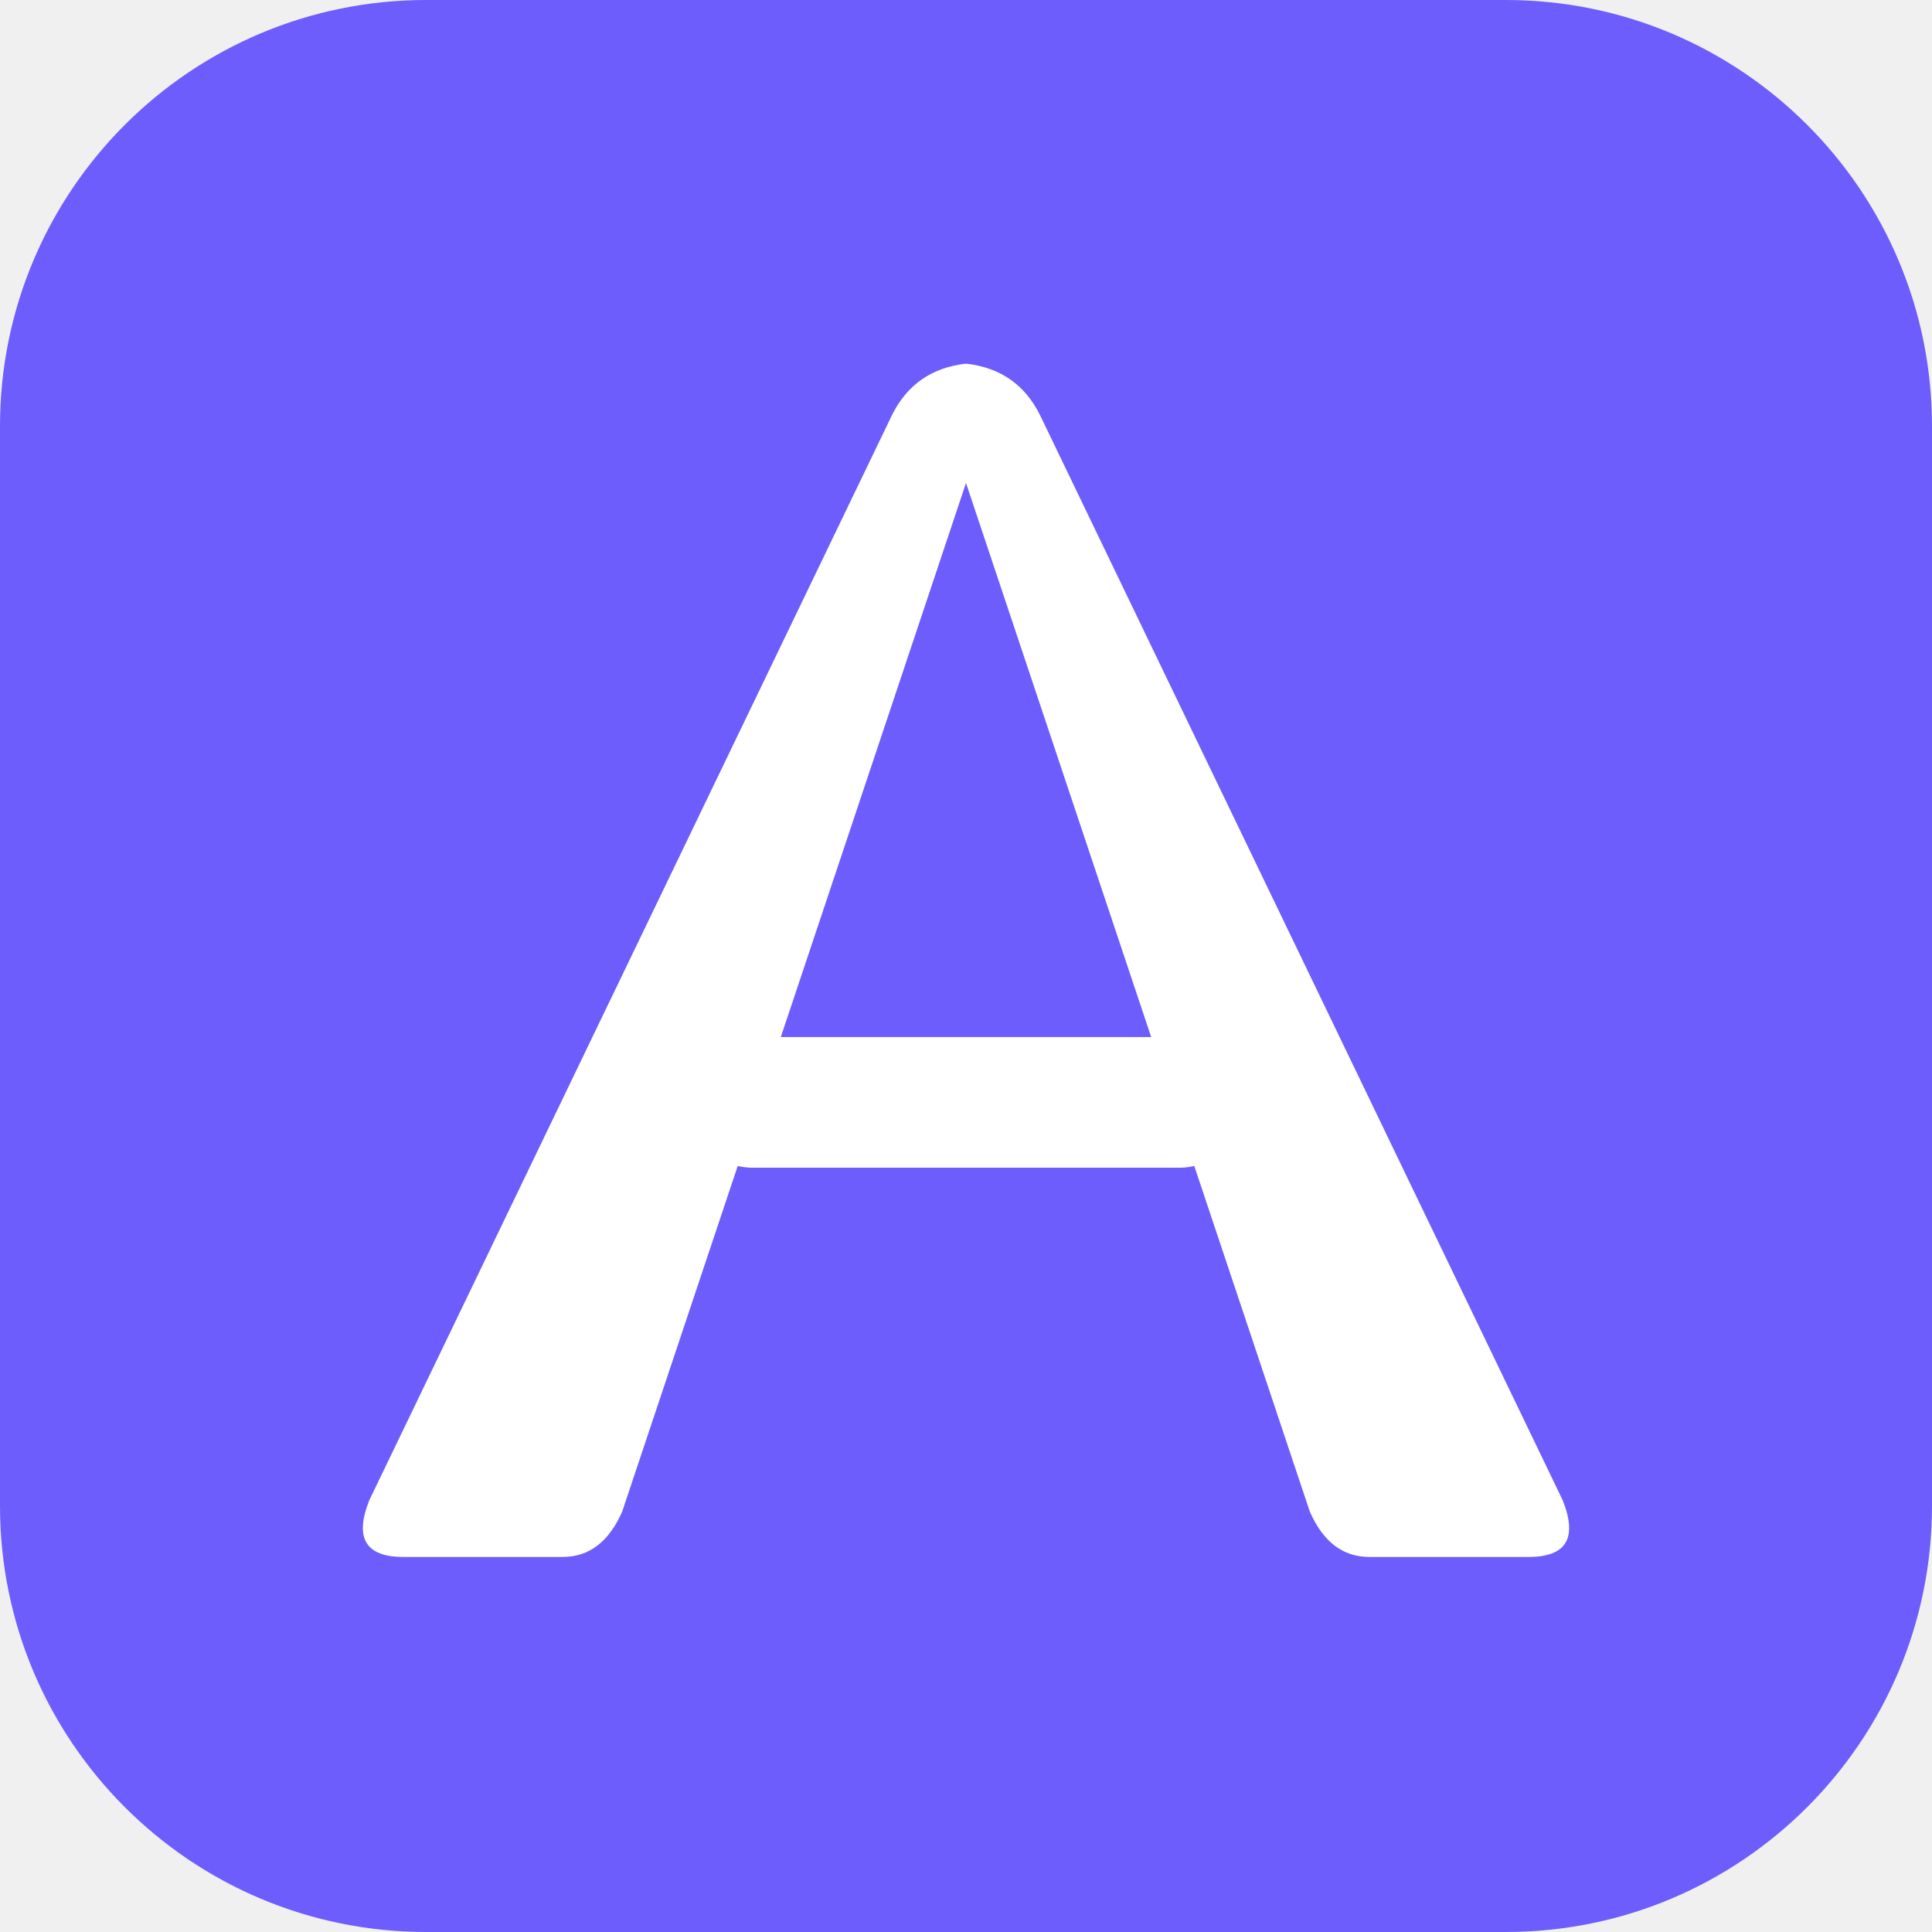
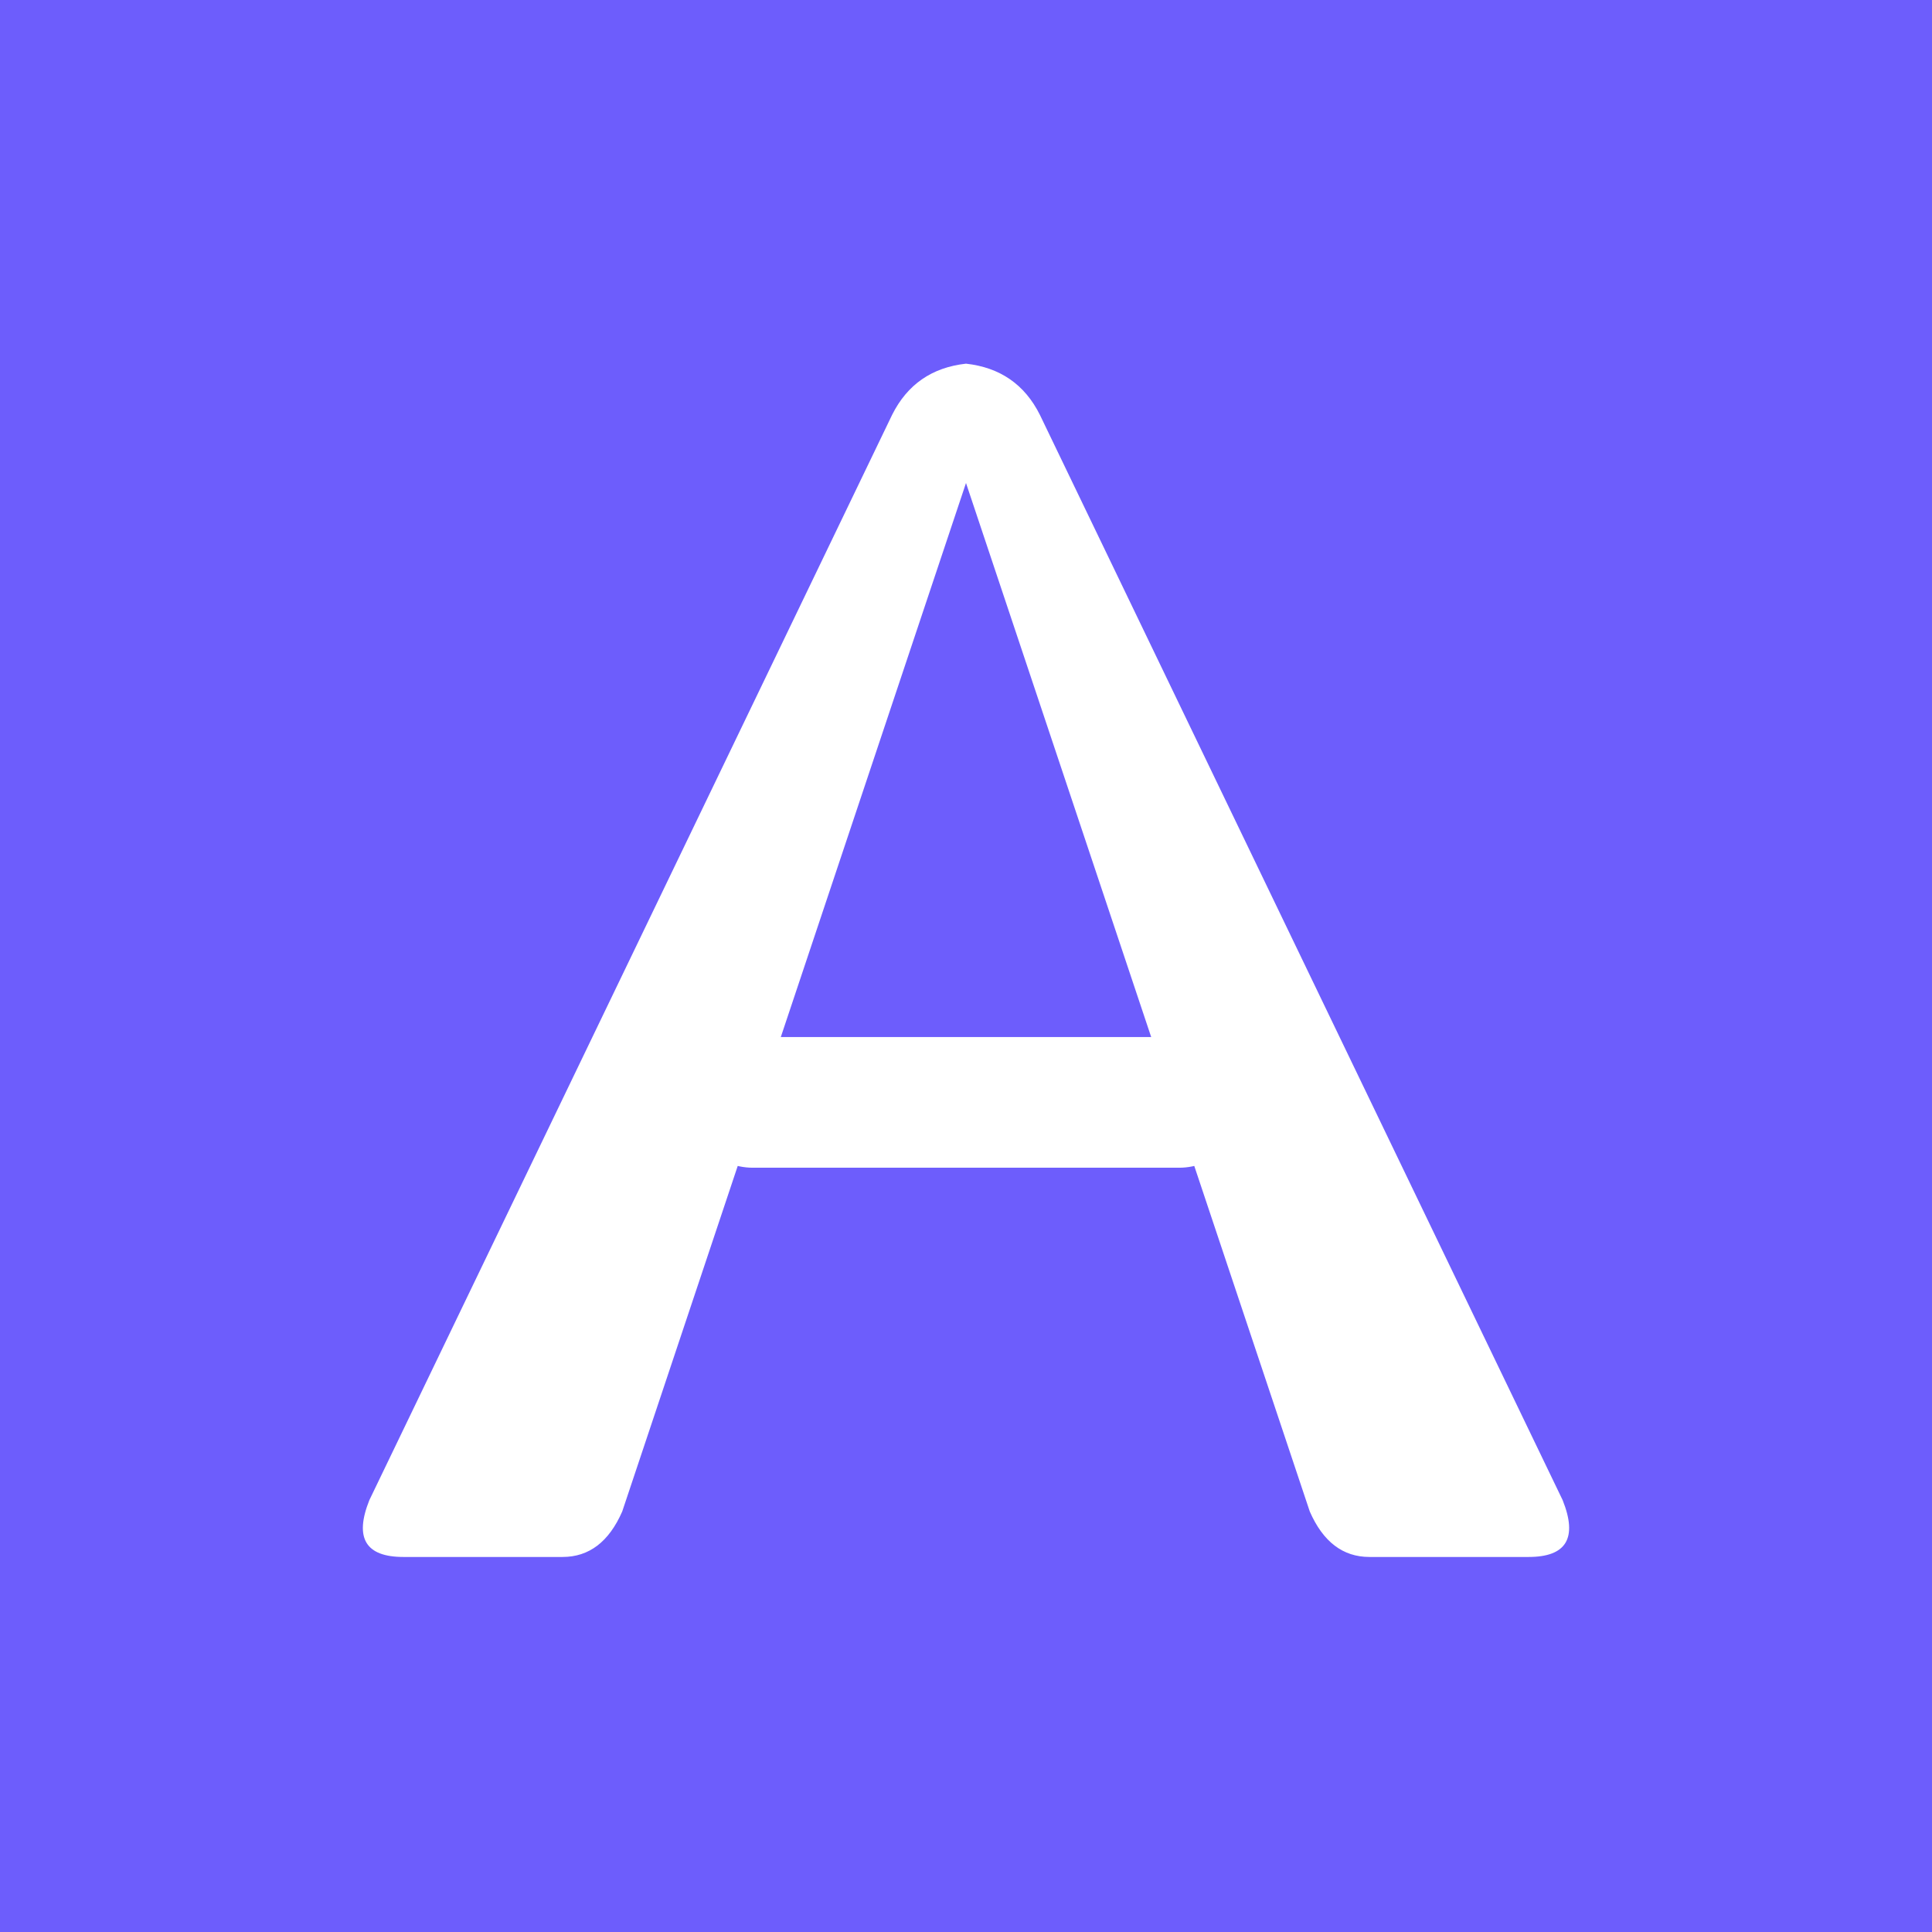
<svg xmlns="http://www.w3.org/2000/svg" viewBox="0 0 680 680">
-   <rect width="680" height="680" rx="150" fill="#6D5DFC" />
+   <rect width="680" height="680" fill="#6D5DFC" />
  <g fill="white" transform="translate(0,80)">
    <path d="M340,48 Q322,50 314,66 L130,448 Q122,468 142,468 L198,468 Q212,468 219,452 L340,90 Z" />
    <path d="M340,48 Q358,50 366,66 L550,448 Q558,468 538,468 L482,468 Q468,468 461,452 L340,90 Z" />
    <rect x="242" y="285" width="196" height="46" rx="23" />
  </g>
</svg>
